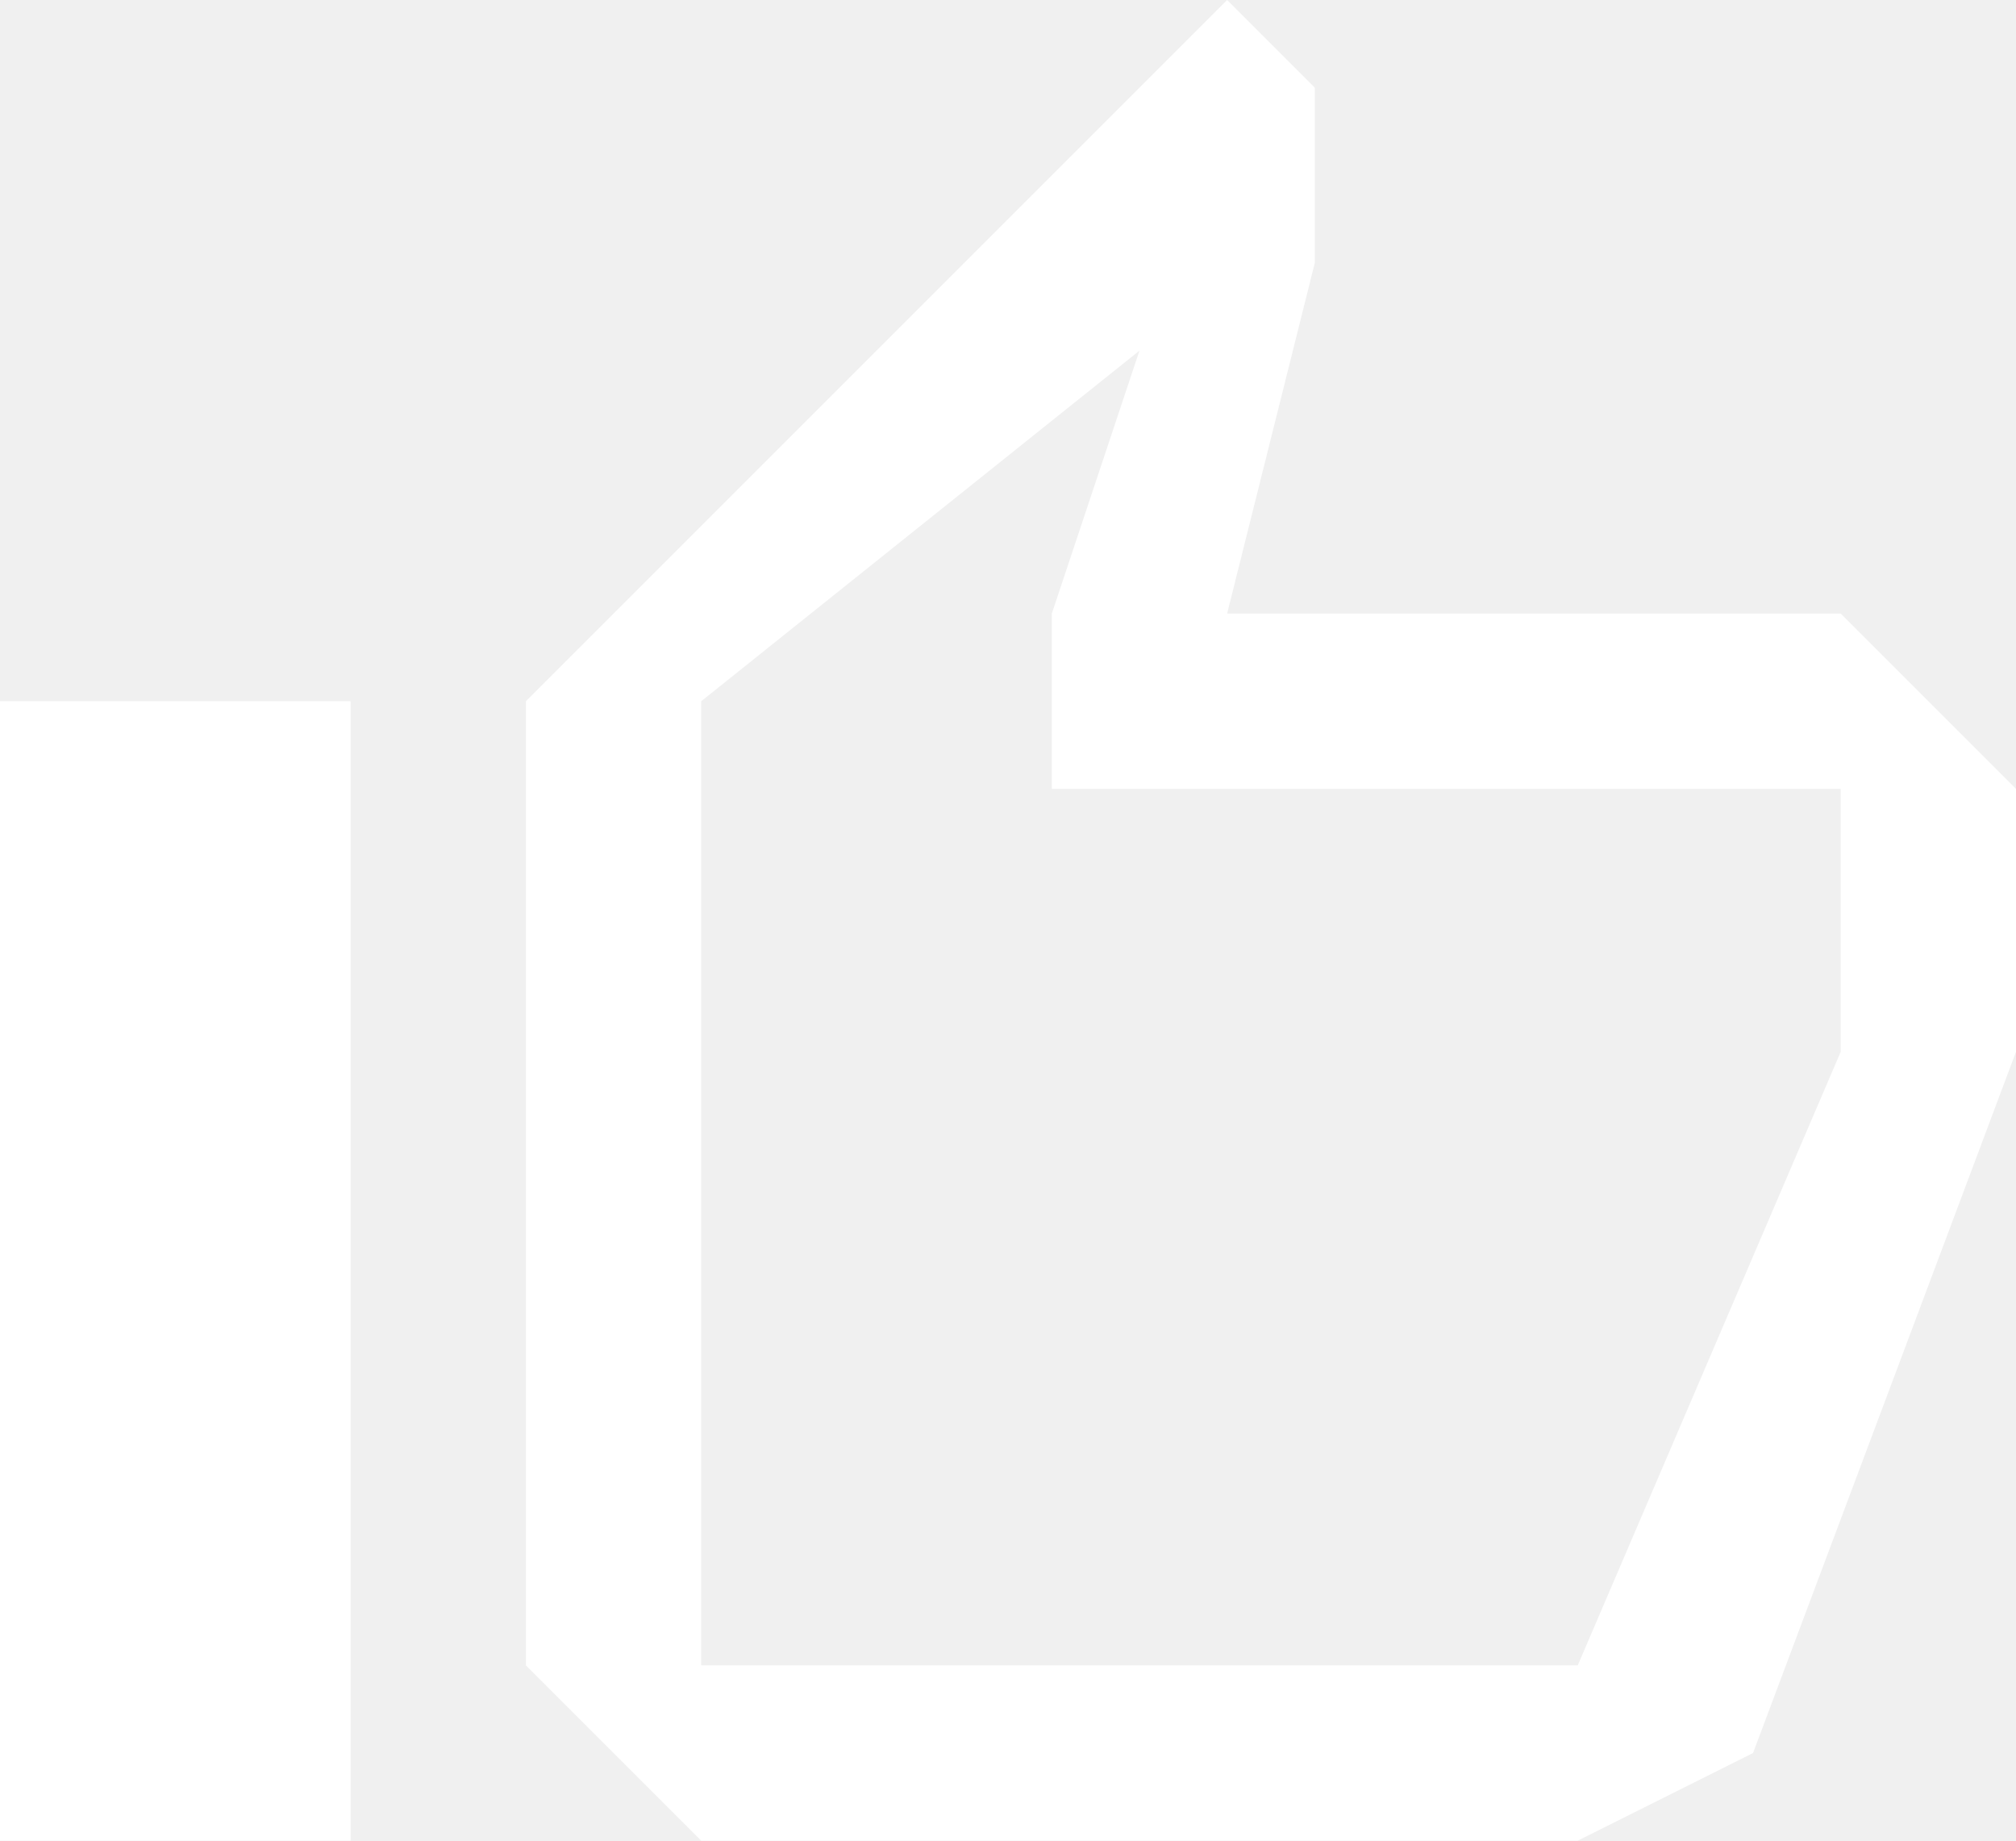
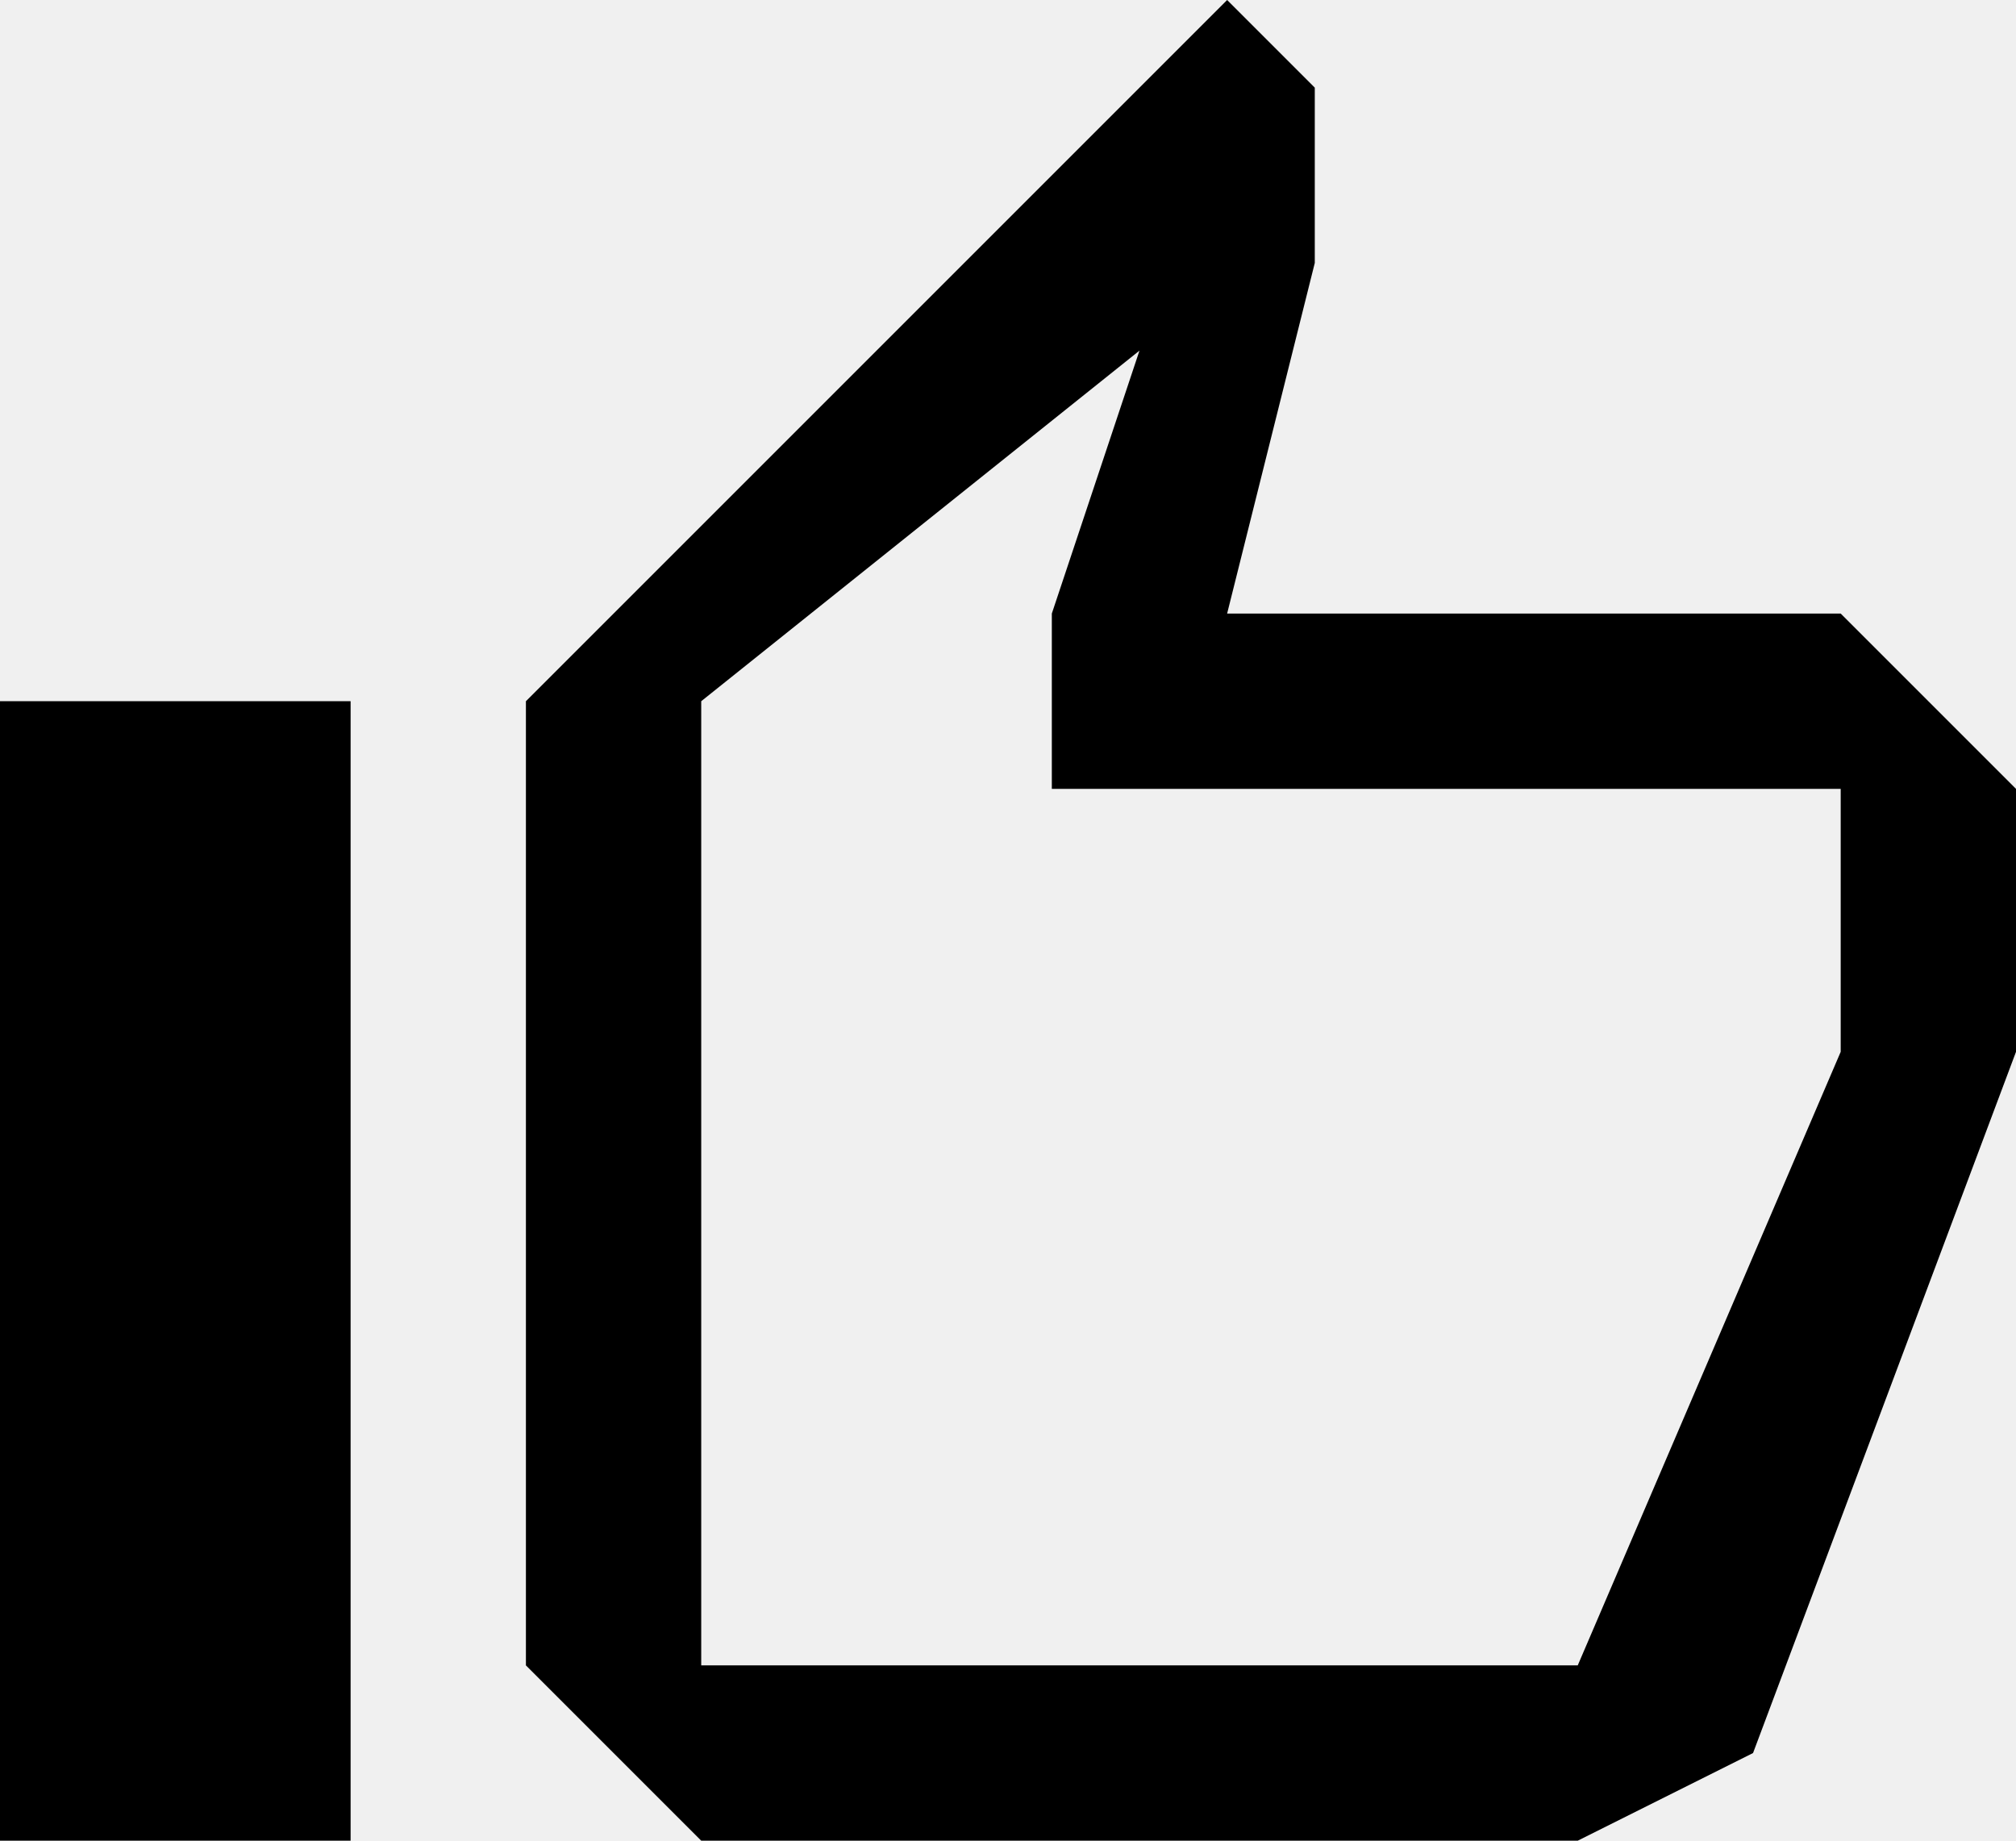
- <svg xmlns="http://www.w3.org/2000/svg" width="23" height="21" viewBox="0 0 23 21" fill="none">
-   <path d="m13 4-1 3v2h9v3l-3 7H8V8l5-4ZM2 11v8-8ZM14 0 7 7 6 8v11l2 2h10l2-1 3-8V9l-2-2h-7l1-4V1l-1-1ZM4 8H0v13h4V8Z" fill="#fff" />
+ <svg xmlns="http://www.w3.org/2000/svg" width="23" height="21" viewBox="0 0 23 21" fill="currentColor">
+   <path d="m13 4-1 3v2h9v3l-3 7H8V8l5-4ZM2 11v8-8ZM14 0 7 7 6 8v11l2 2h10l2-1 3-8V9l-2-2h-7l1-4V1l-1-1ZM4 8H0v13h4V8Z" />
</svg>
